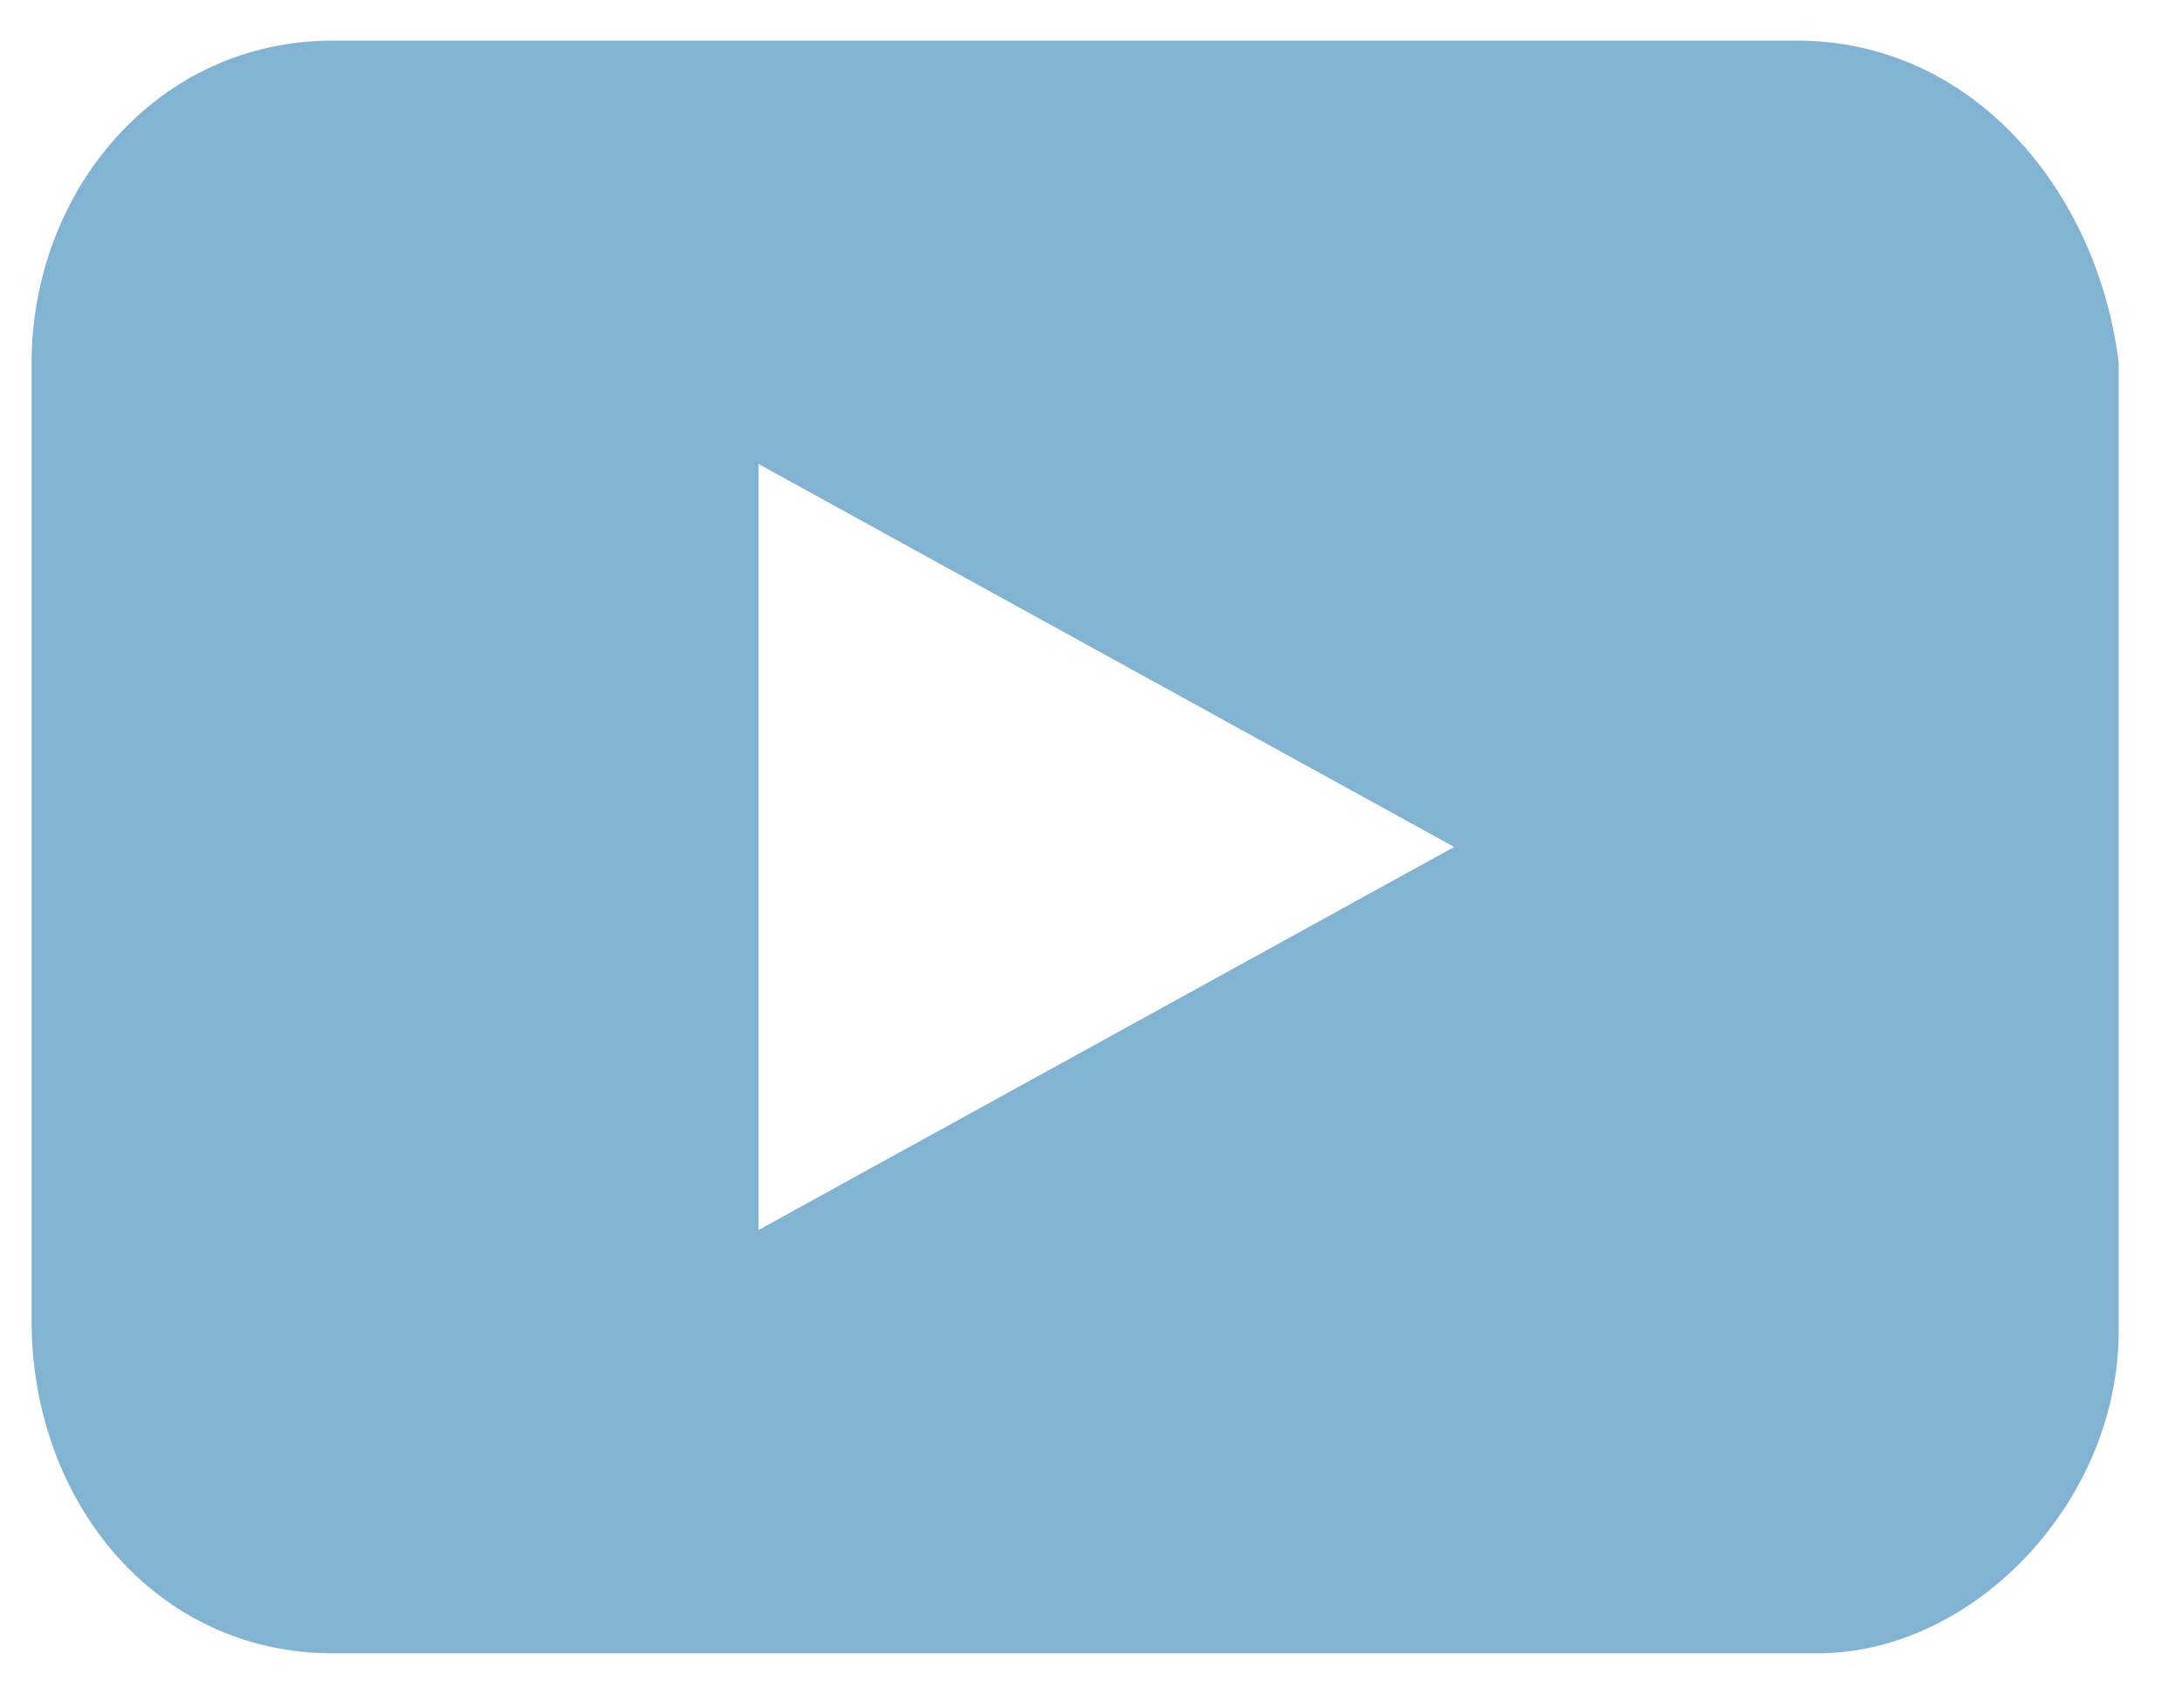
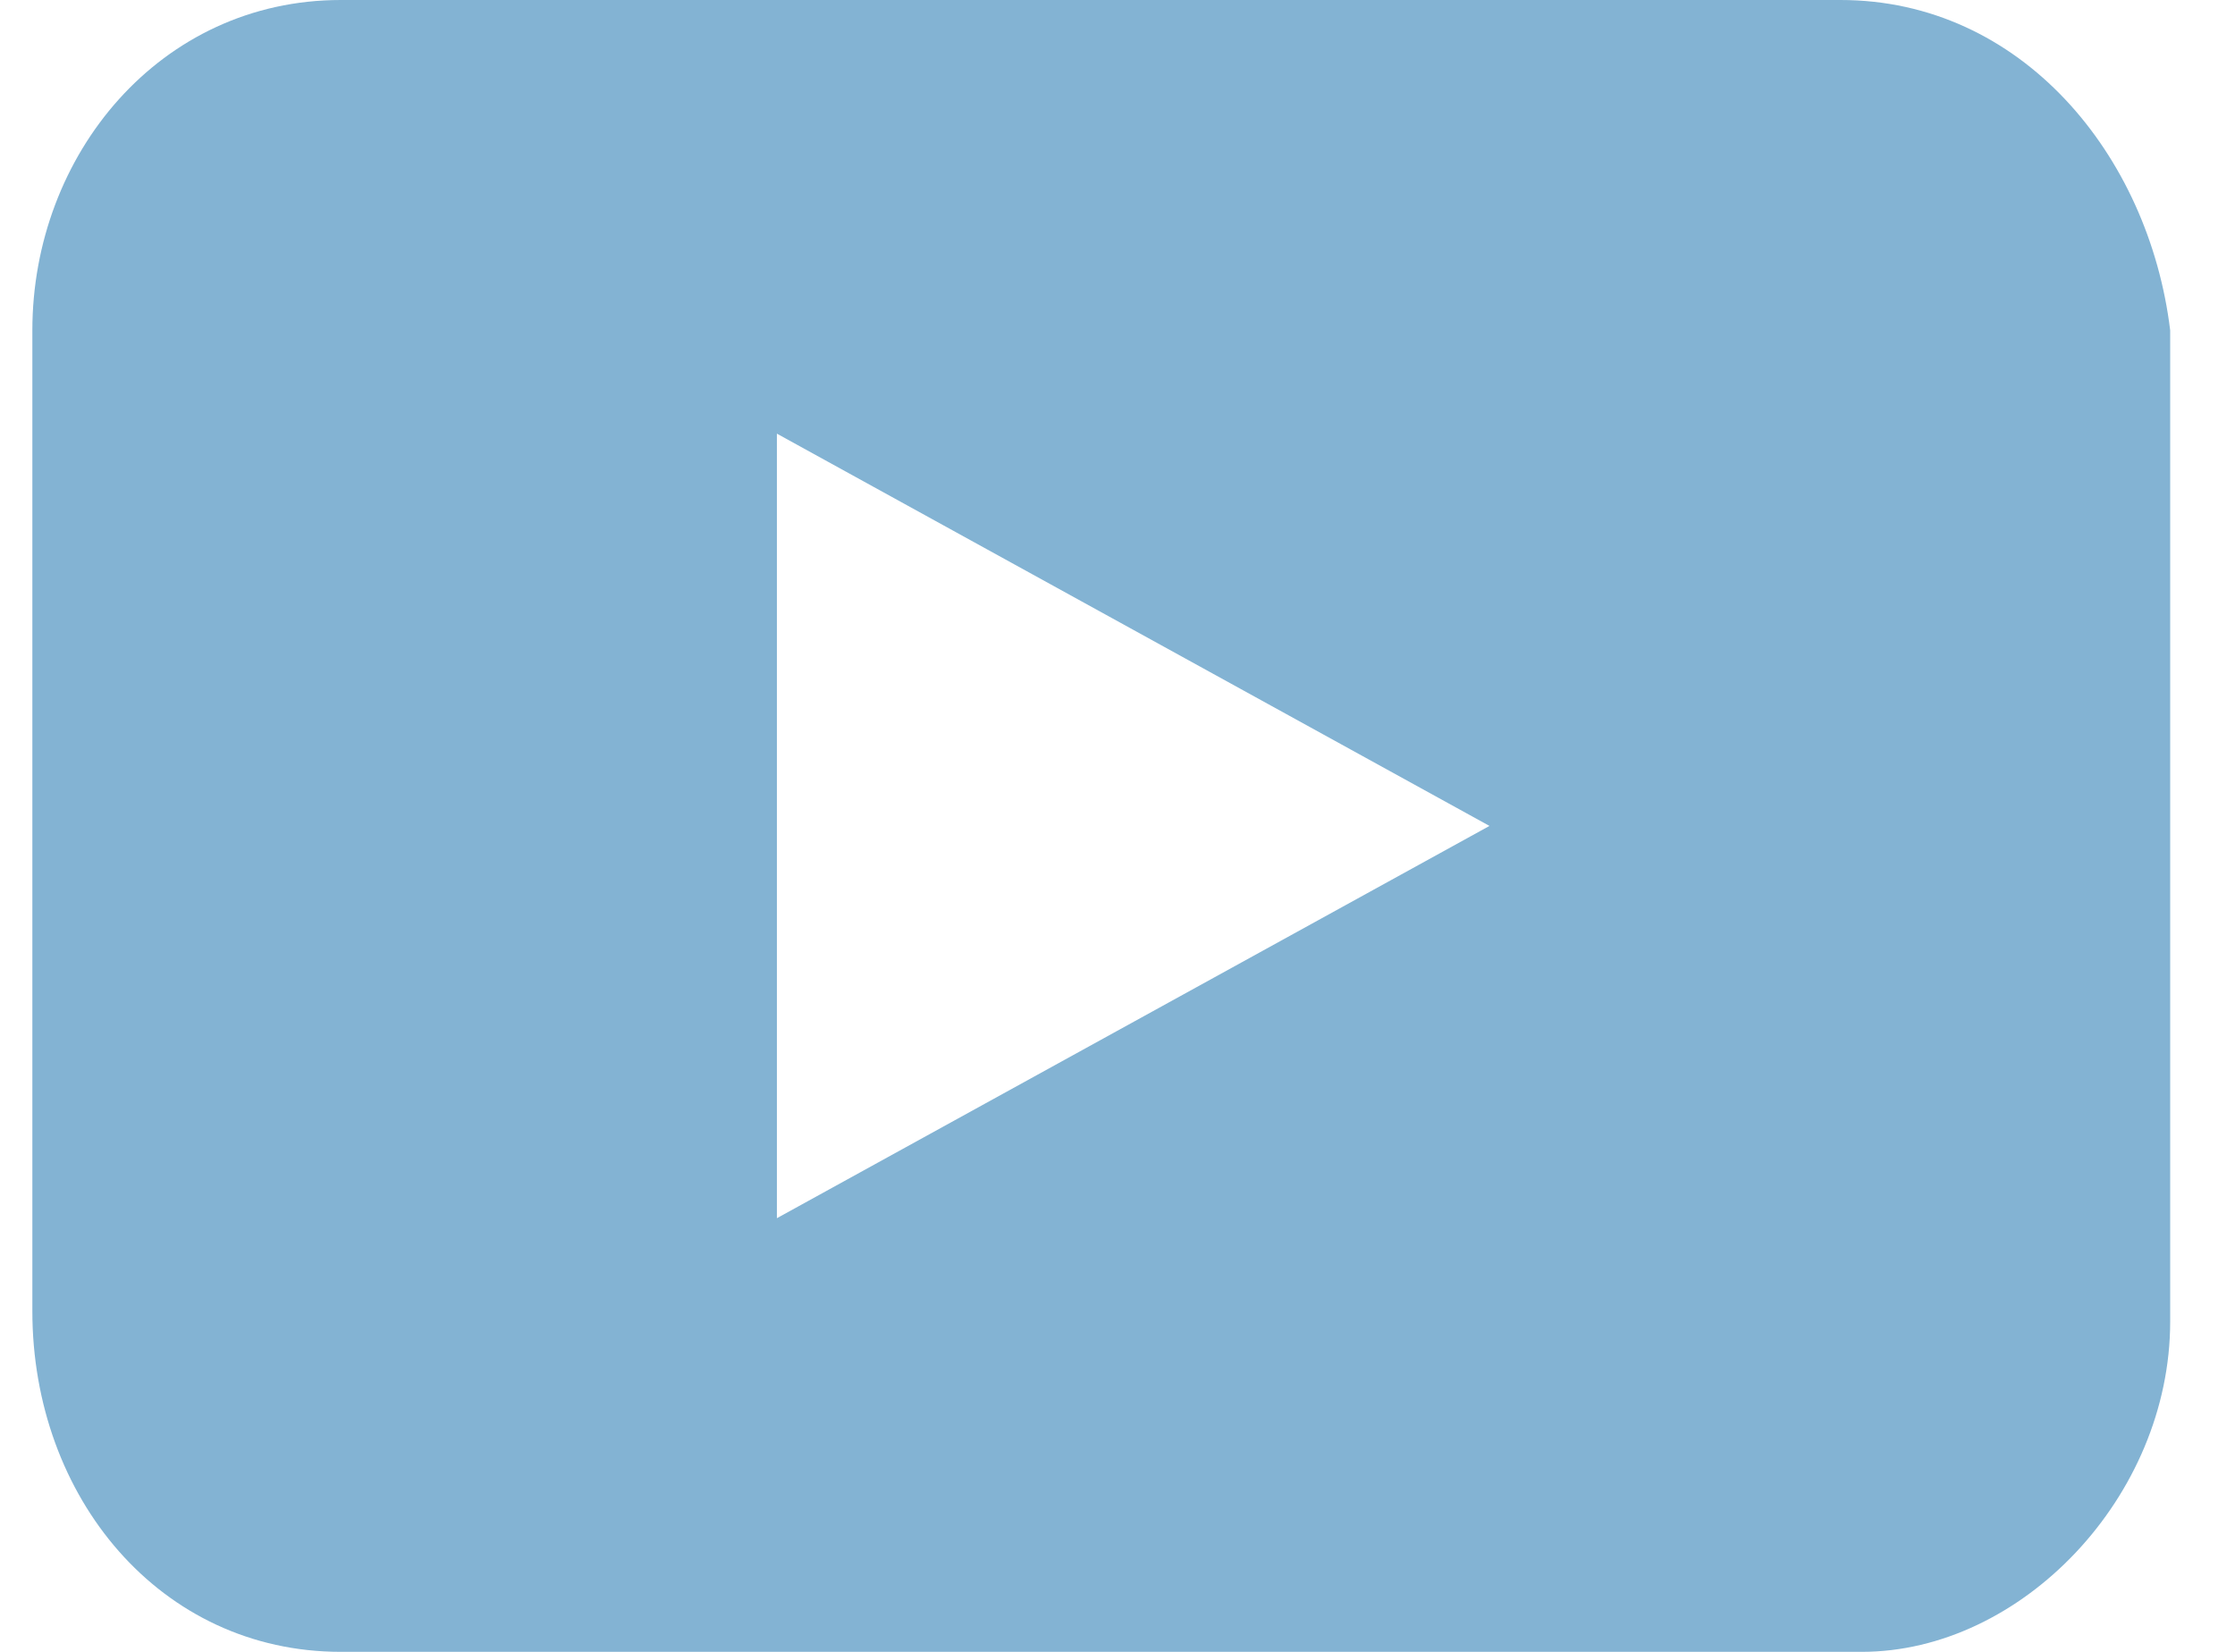
- <svg xmlns="http://www.w3.org/2000/svg" width="23" height="18" viewBox="0 0 23 18" fill="none">
-   <path d="M18.94 0.428H3.507C1.647 0.428 0.333 2.022 0.333 3.828V13.922C0.333 15.835 1.647 17.428 3.507 17.428H19.159C20.801 17.428 22.333 15.835 22.333 14.028V3.828C22.114 2.022 20.801 0.428 18.94 0.428ZM7.995 12.966V4.891L15.328 8.928L7.995 12.966Z" fill="#83B3D3" />
+ <svg xmlns="http://www.w3.org/2000/svg" width="23" height="17" viewBox="0 0 23 17" fill="none">
+   <path d="M18.94 0H3.507C1.647 0 0.333 1.594 0.333 3.4V13.494C0.333 15.406 1.647 17 3.507 17H19.159C20.801 17 22.333 15.406 22.333 13.6V3.4C22.114 1.594 20.801 0 18.94 0ZM7.995 12.537V4.463L15.328 8.5L7.995 12.537Z" fill="#83B3D3" />
</svg>
